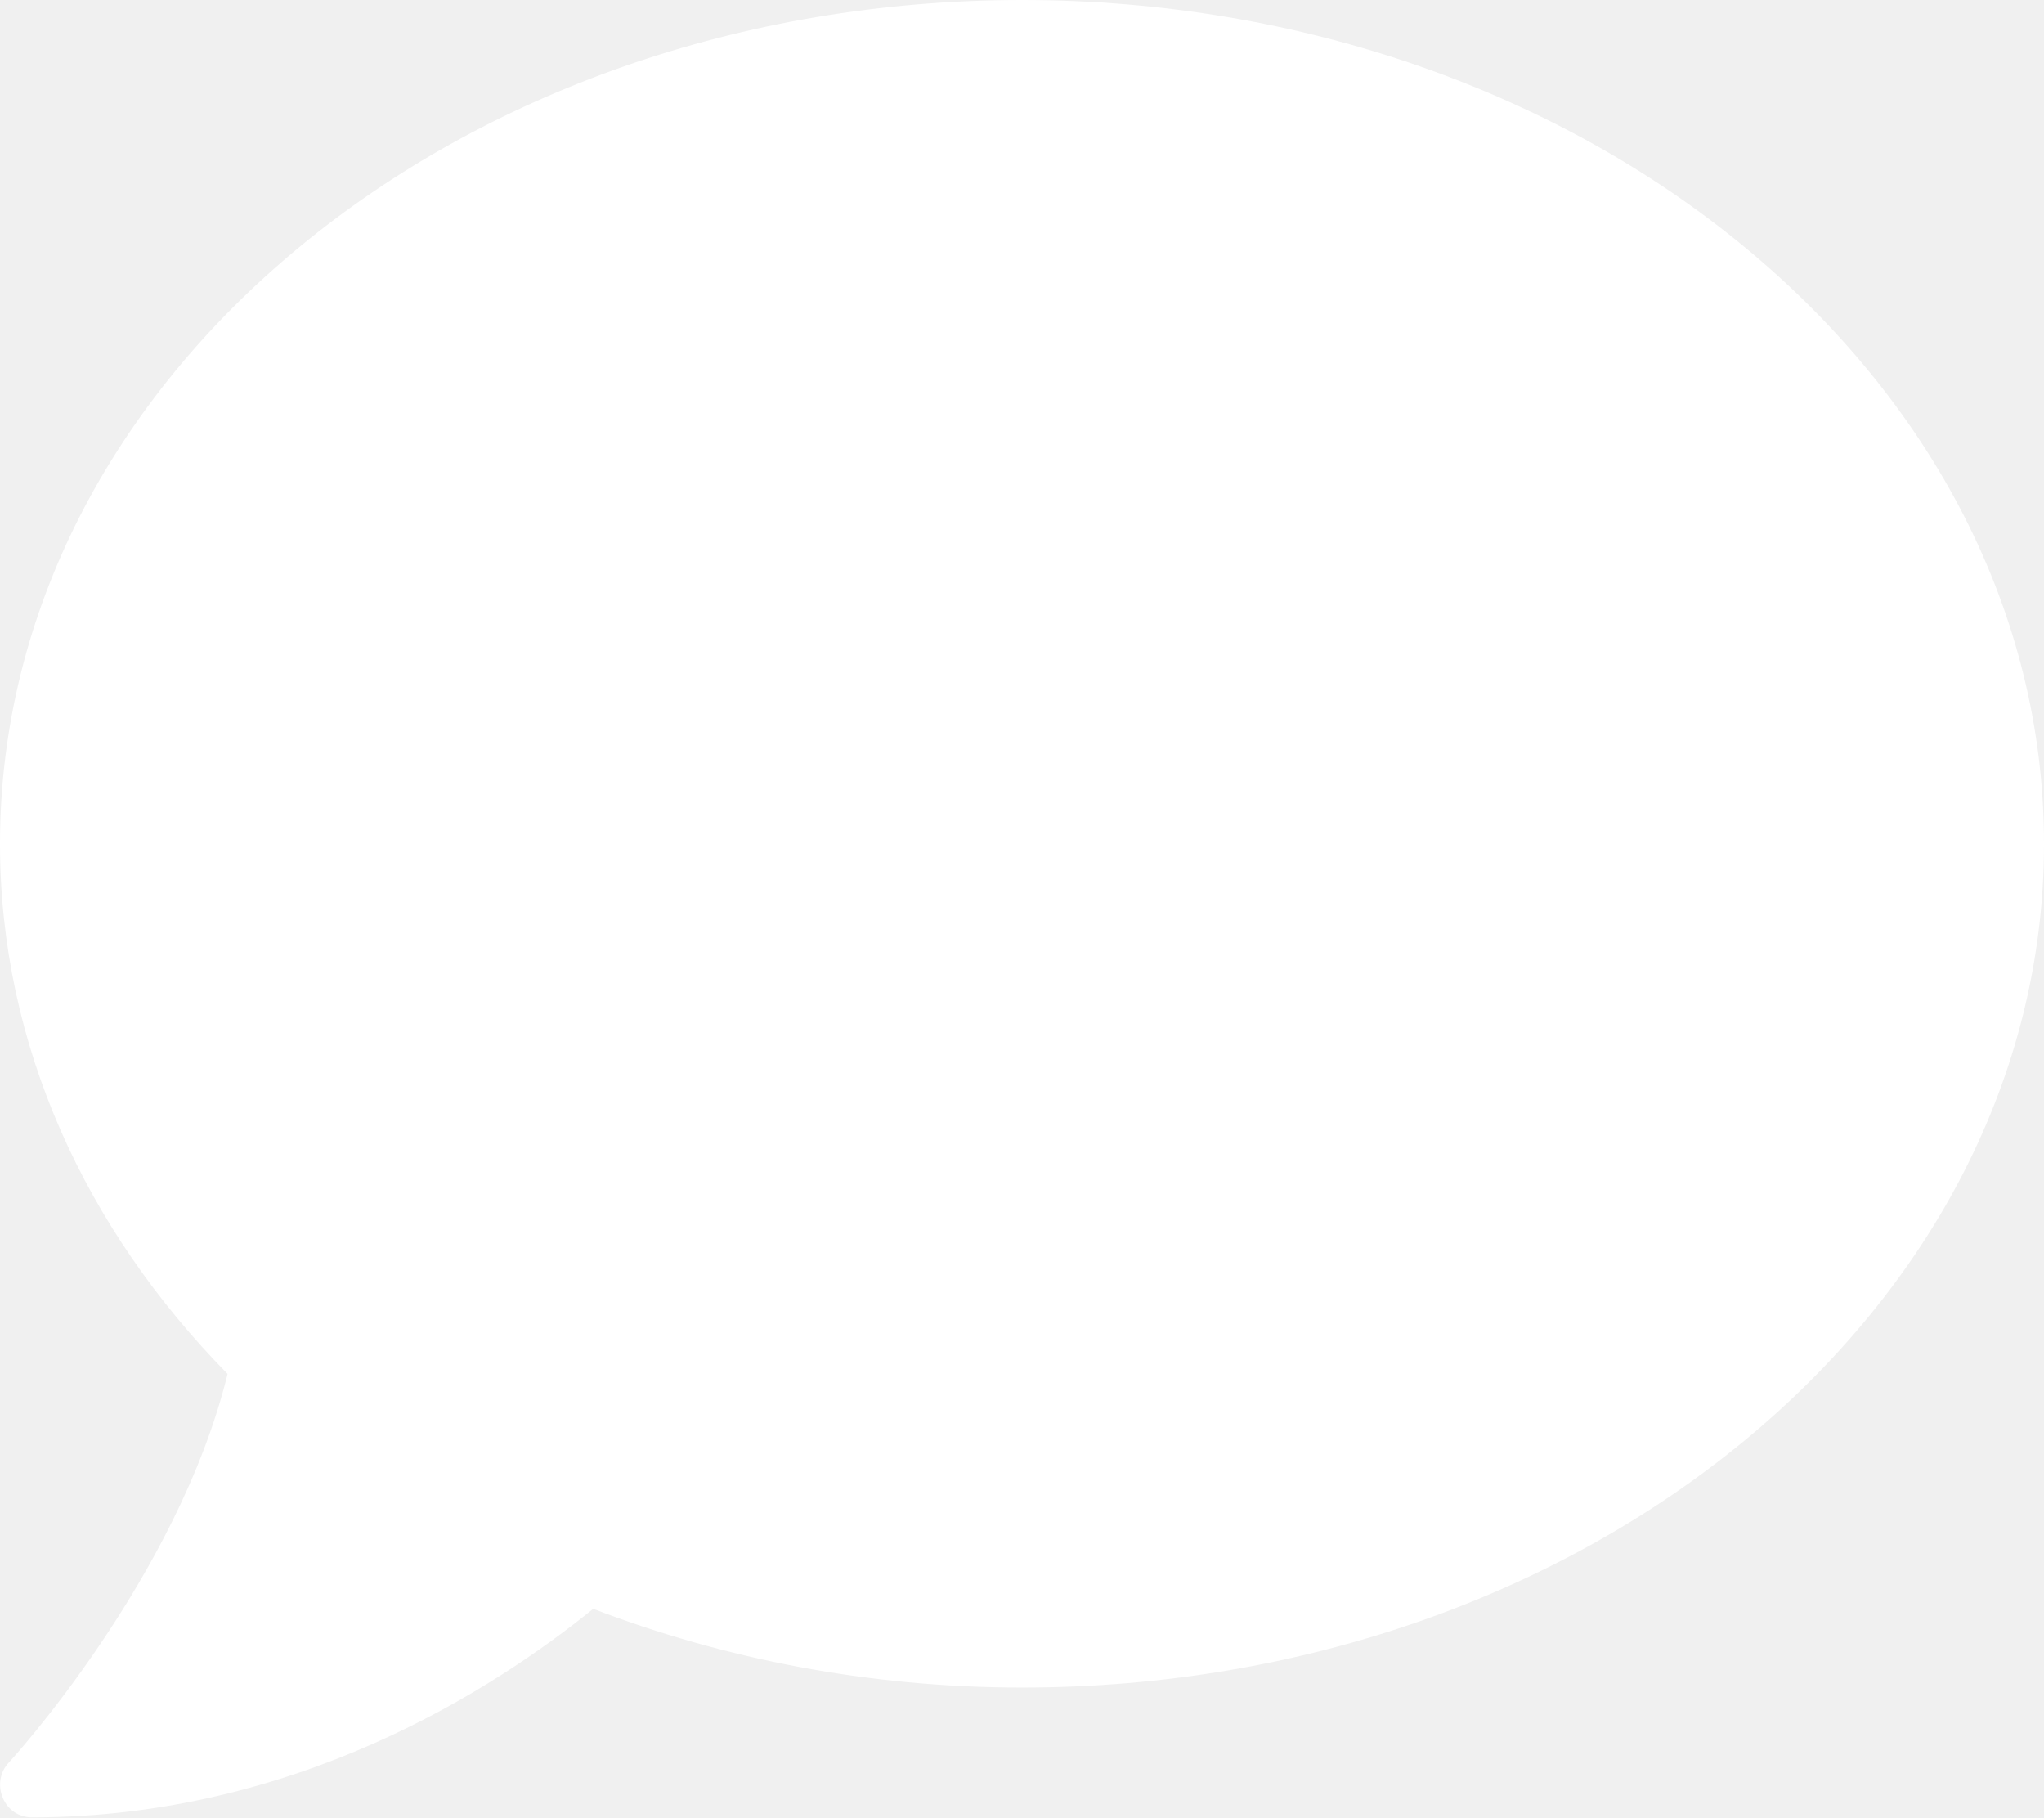
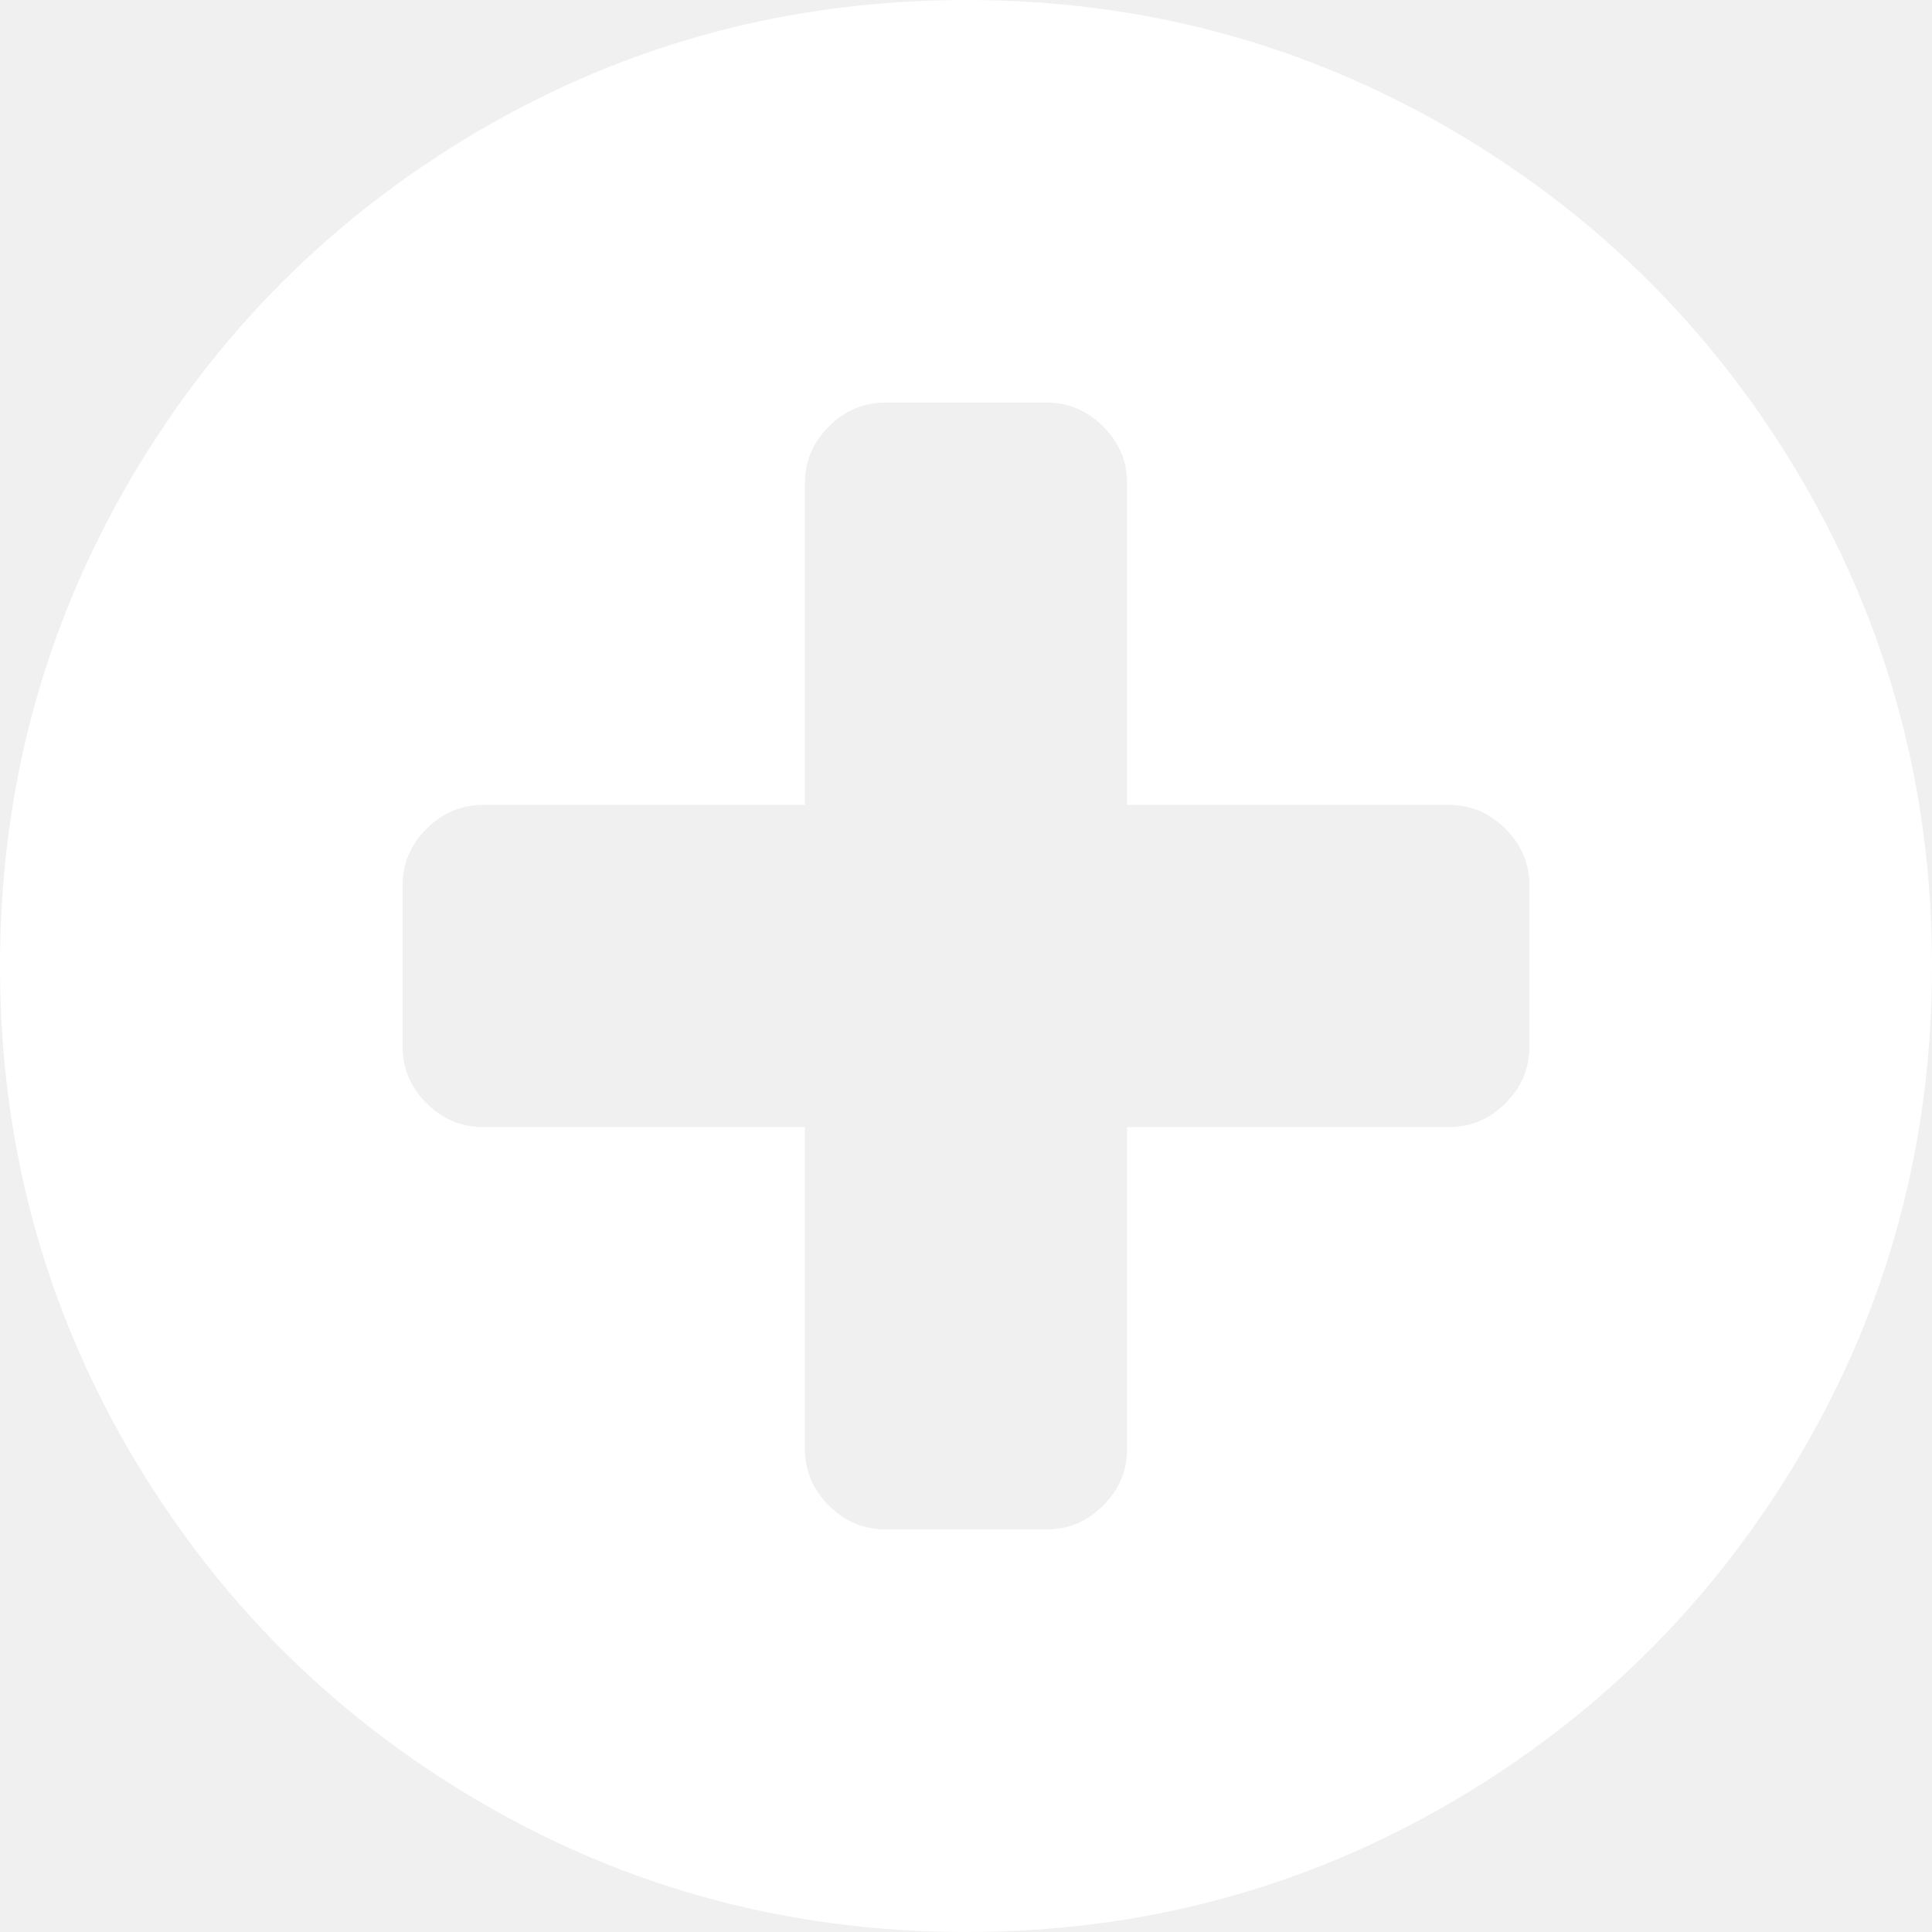
- <svg xmlns="http://www.w3.org/2000/svg" version="1.1" width="18px" height="16px">
-   <g transform="matrix(1 0 0 1 -23 -854 )">
-     <path d="M 18 7.429  C 18 3.325  13.971 0  9 0  C 4.029 0  0 3.325  0 7.429  C 0 9.2  0.752 10.821  2.004 12.096  C 1.564 13.896  0.095 15.5  0.077 15.518  C 0 15.6  -0.021 15.721  0.025 15.829  C 0.07 15.936  0.169 16  0.281 16  C 2.612 16  4.359 14.864  5.224 14.164  C 6.374 14.604  7.65 14.857  9 14.857  C 13.971 14.857  18 11.532  18 7.429  Z " fill-rule="nonzero" fill="#ffffff" stroke="none" transform="matrix(1 0 0 1 23 854 )" />
+ <svg xmlns="http://www.w3.org/2000/svg" version="1.1" width="8px" height="8px">
+   <g transform="matrix(1 0 0 1 -36 -864 )">
+     <path d="M 6.234 4.568  C 6.3 4.502  6.333 4.424  6.333 4.333  L 6.333 3.667  C 6.333 3.576  6.3 3.498  6.234 3.432  C 6.168 3.366  6.09 3.333  6 3.333  L 4.667 3.333  L 4.667 2  C 4.667 1.91  4.634 1.832  4.568 1.766  C 4.502 1.7  4.424 1.667  4.333 1.667  L 3.667 1.667  C 3.576 1.667  3.498 1.7  3.432 1.766  C 3.366 1.832  3.333 1.91  3.333 2  L 3.333 3.333  L 2 3.333  C 1.91 3.333  1.832 3.366  1.766 3.432  C 1.7 3.498  1.667 3.576  1.667 3.667  L 1.667 4.333  C 1.667 4.424  1.7 4.502  1.766 4.568  C 1.832 4.634  1.91 4.667  2 4.667  L 3.333 4.667  L 3.333 6  C 3.333 6.09  3.366 6.168  3.432 6.234  C 3.498 6.3  3.576 6.333  3.667 6.333  L 4.333 6.333  C 4.424 6.333  4.502 6.3  4.568 6.234  C 4.634 6.168  4.667 6.09  4.667 6  L 4.667 4.667  L 6 4.667  C 6.09 4.667  6.168 4.634  6.234 4.568  Z M 7.464 1.992  C 7.821 2.605  8 3.274  8 4  C 8 4.726  7.821 5.395  7.464 6.008  C 7.106 6.621  6.621 7.106  6.008 7.464  C 5.395 7.821  4.726 8  4 8  C 3.274 8  2.605 7.821  1.992 7.464  C 1.379 7.106  0.894 6.621  0.536 6.008  C 0.179 5.395  0 4.726  0 4  C 0 3.274  0.179 2.605  0.536 1.992  C 0.894 1.379  1.379 0.894  1.992 0.536  C 2.605 0.179  3.274 0  4 0  C 4.726 0  5.395 0.179  6.008 0.536  C 6.621 0.894  7.106 1.379  7.464 1.992  Z " fill-rule="nonzero" fill="#ffffff" stroke="none" transform="matrix(1 0 0 1 36 864 )" />
  </g>
</svg>
